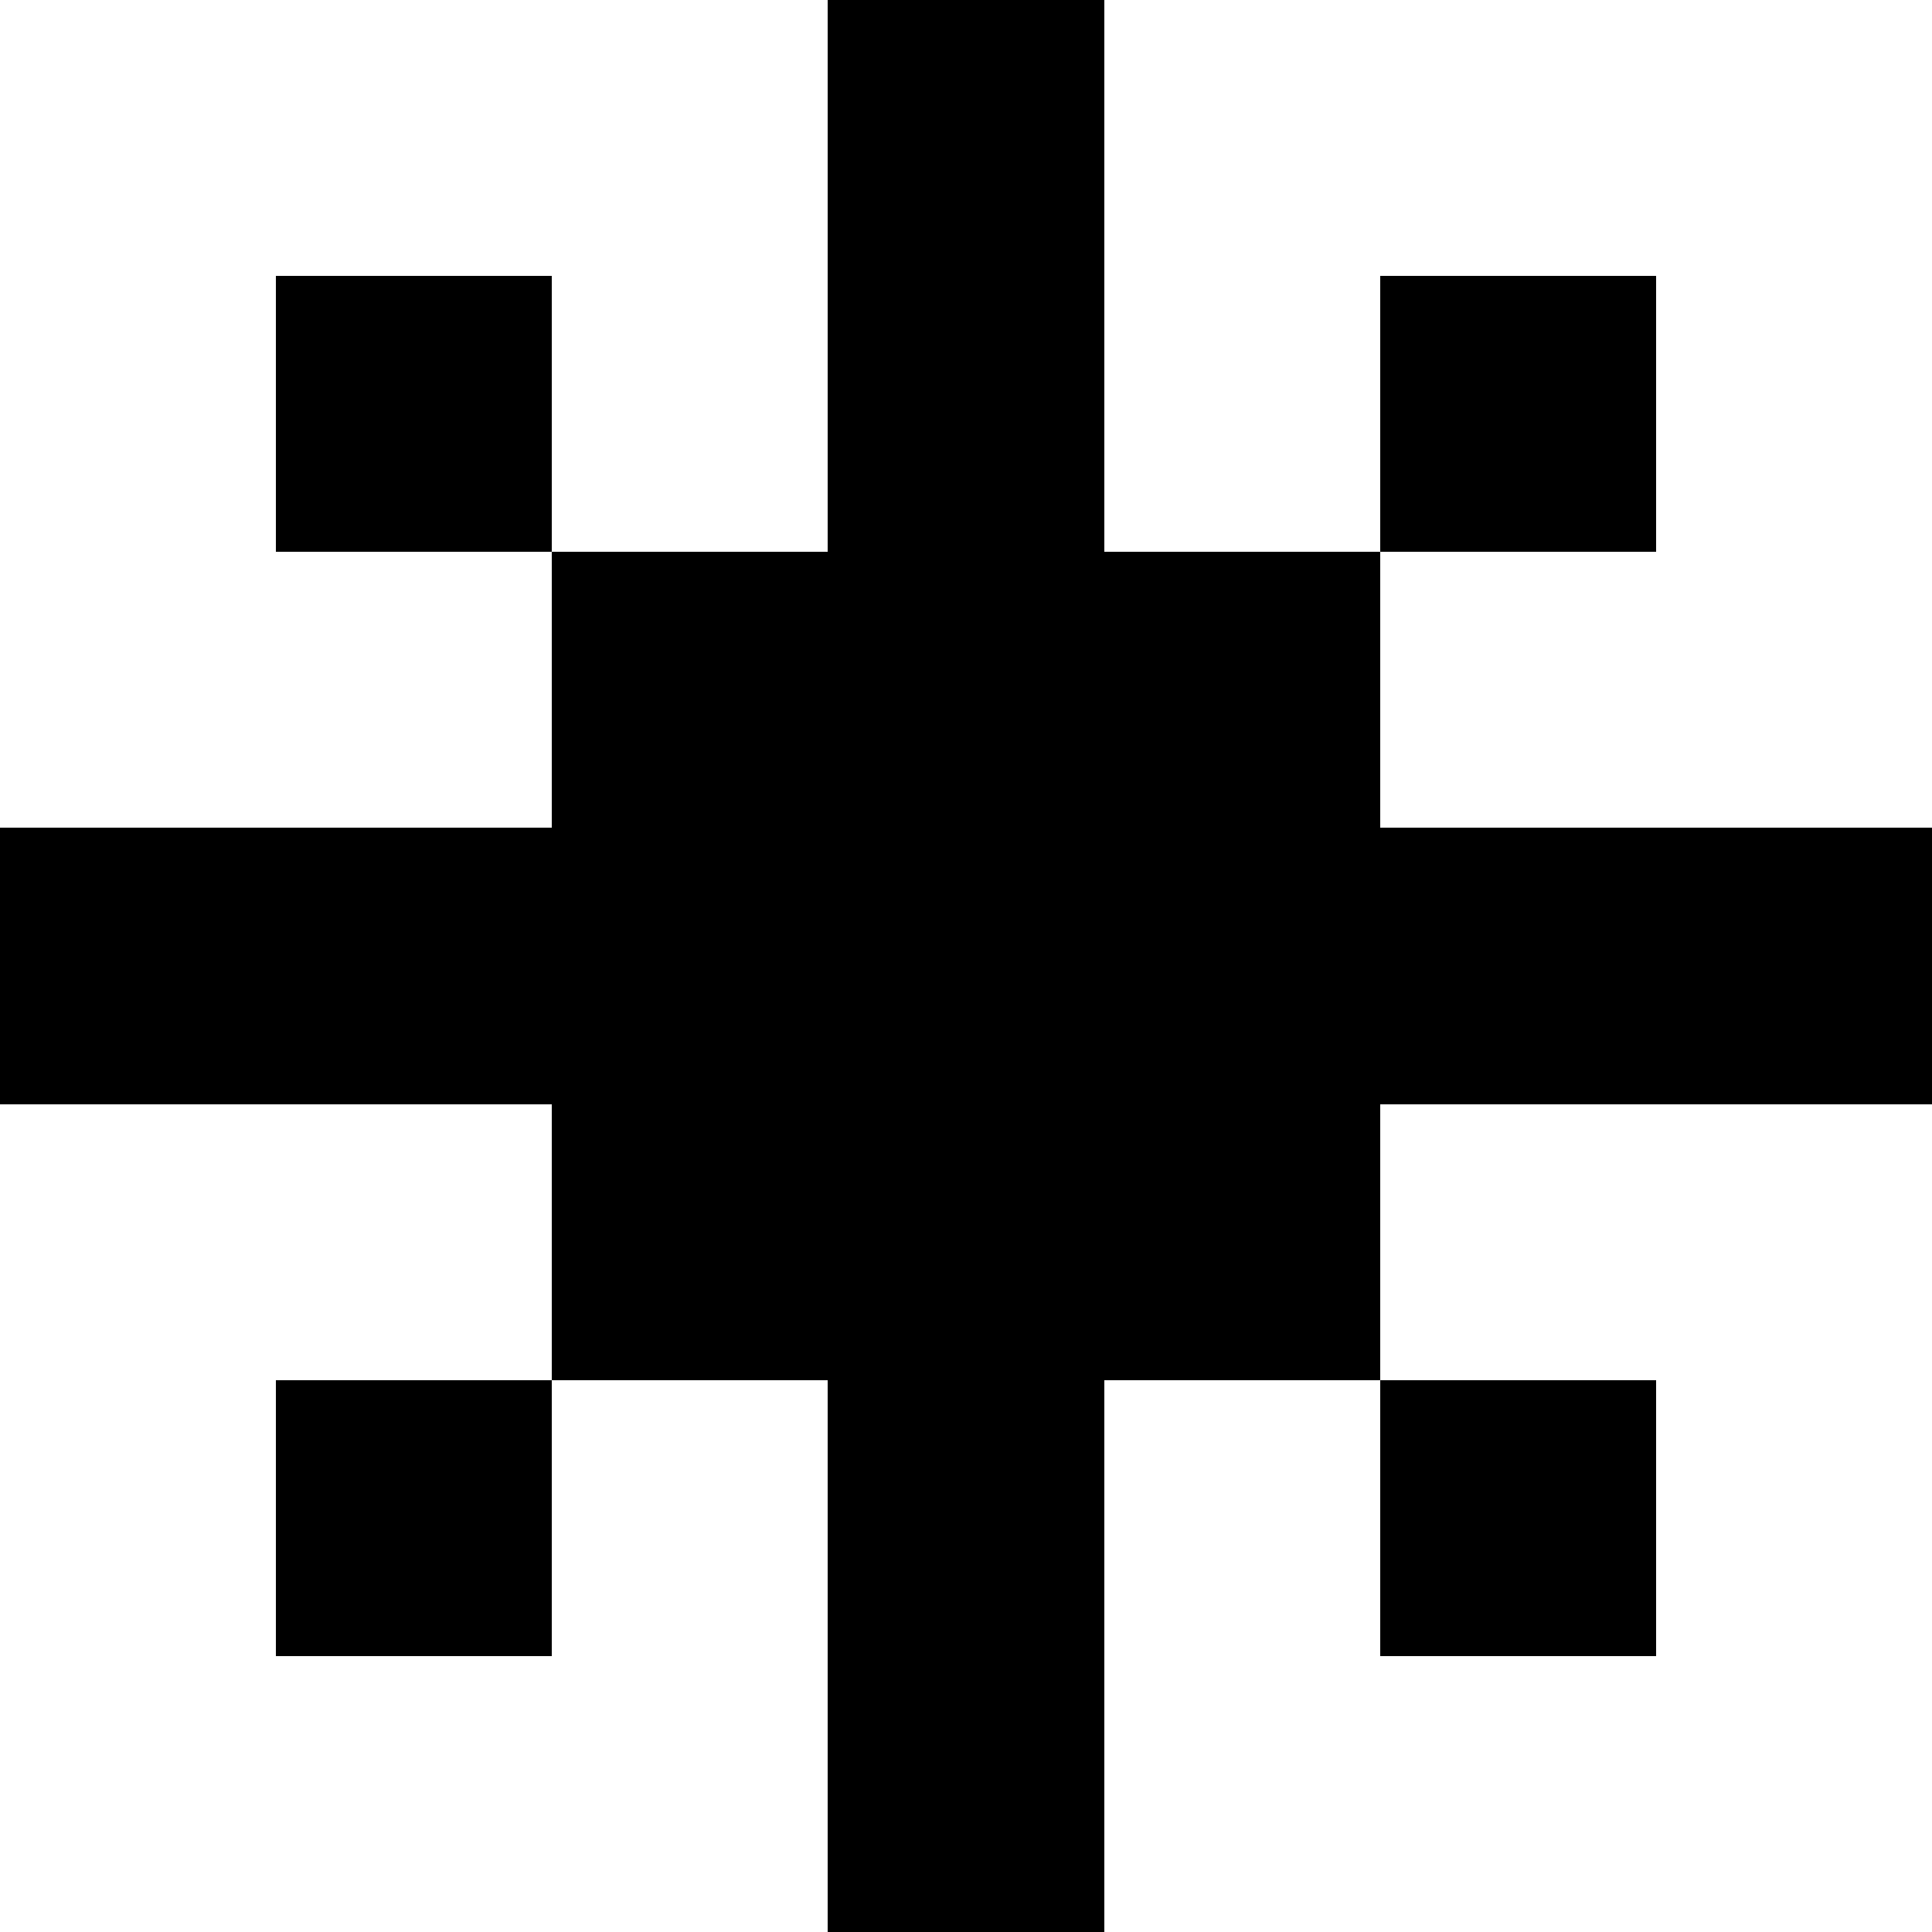
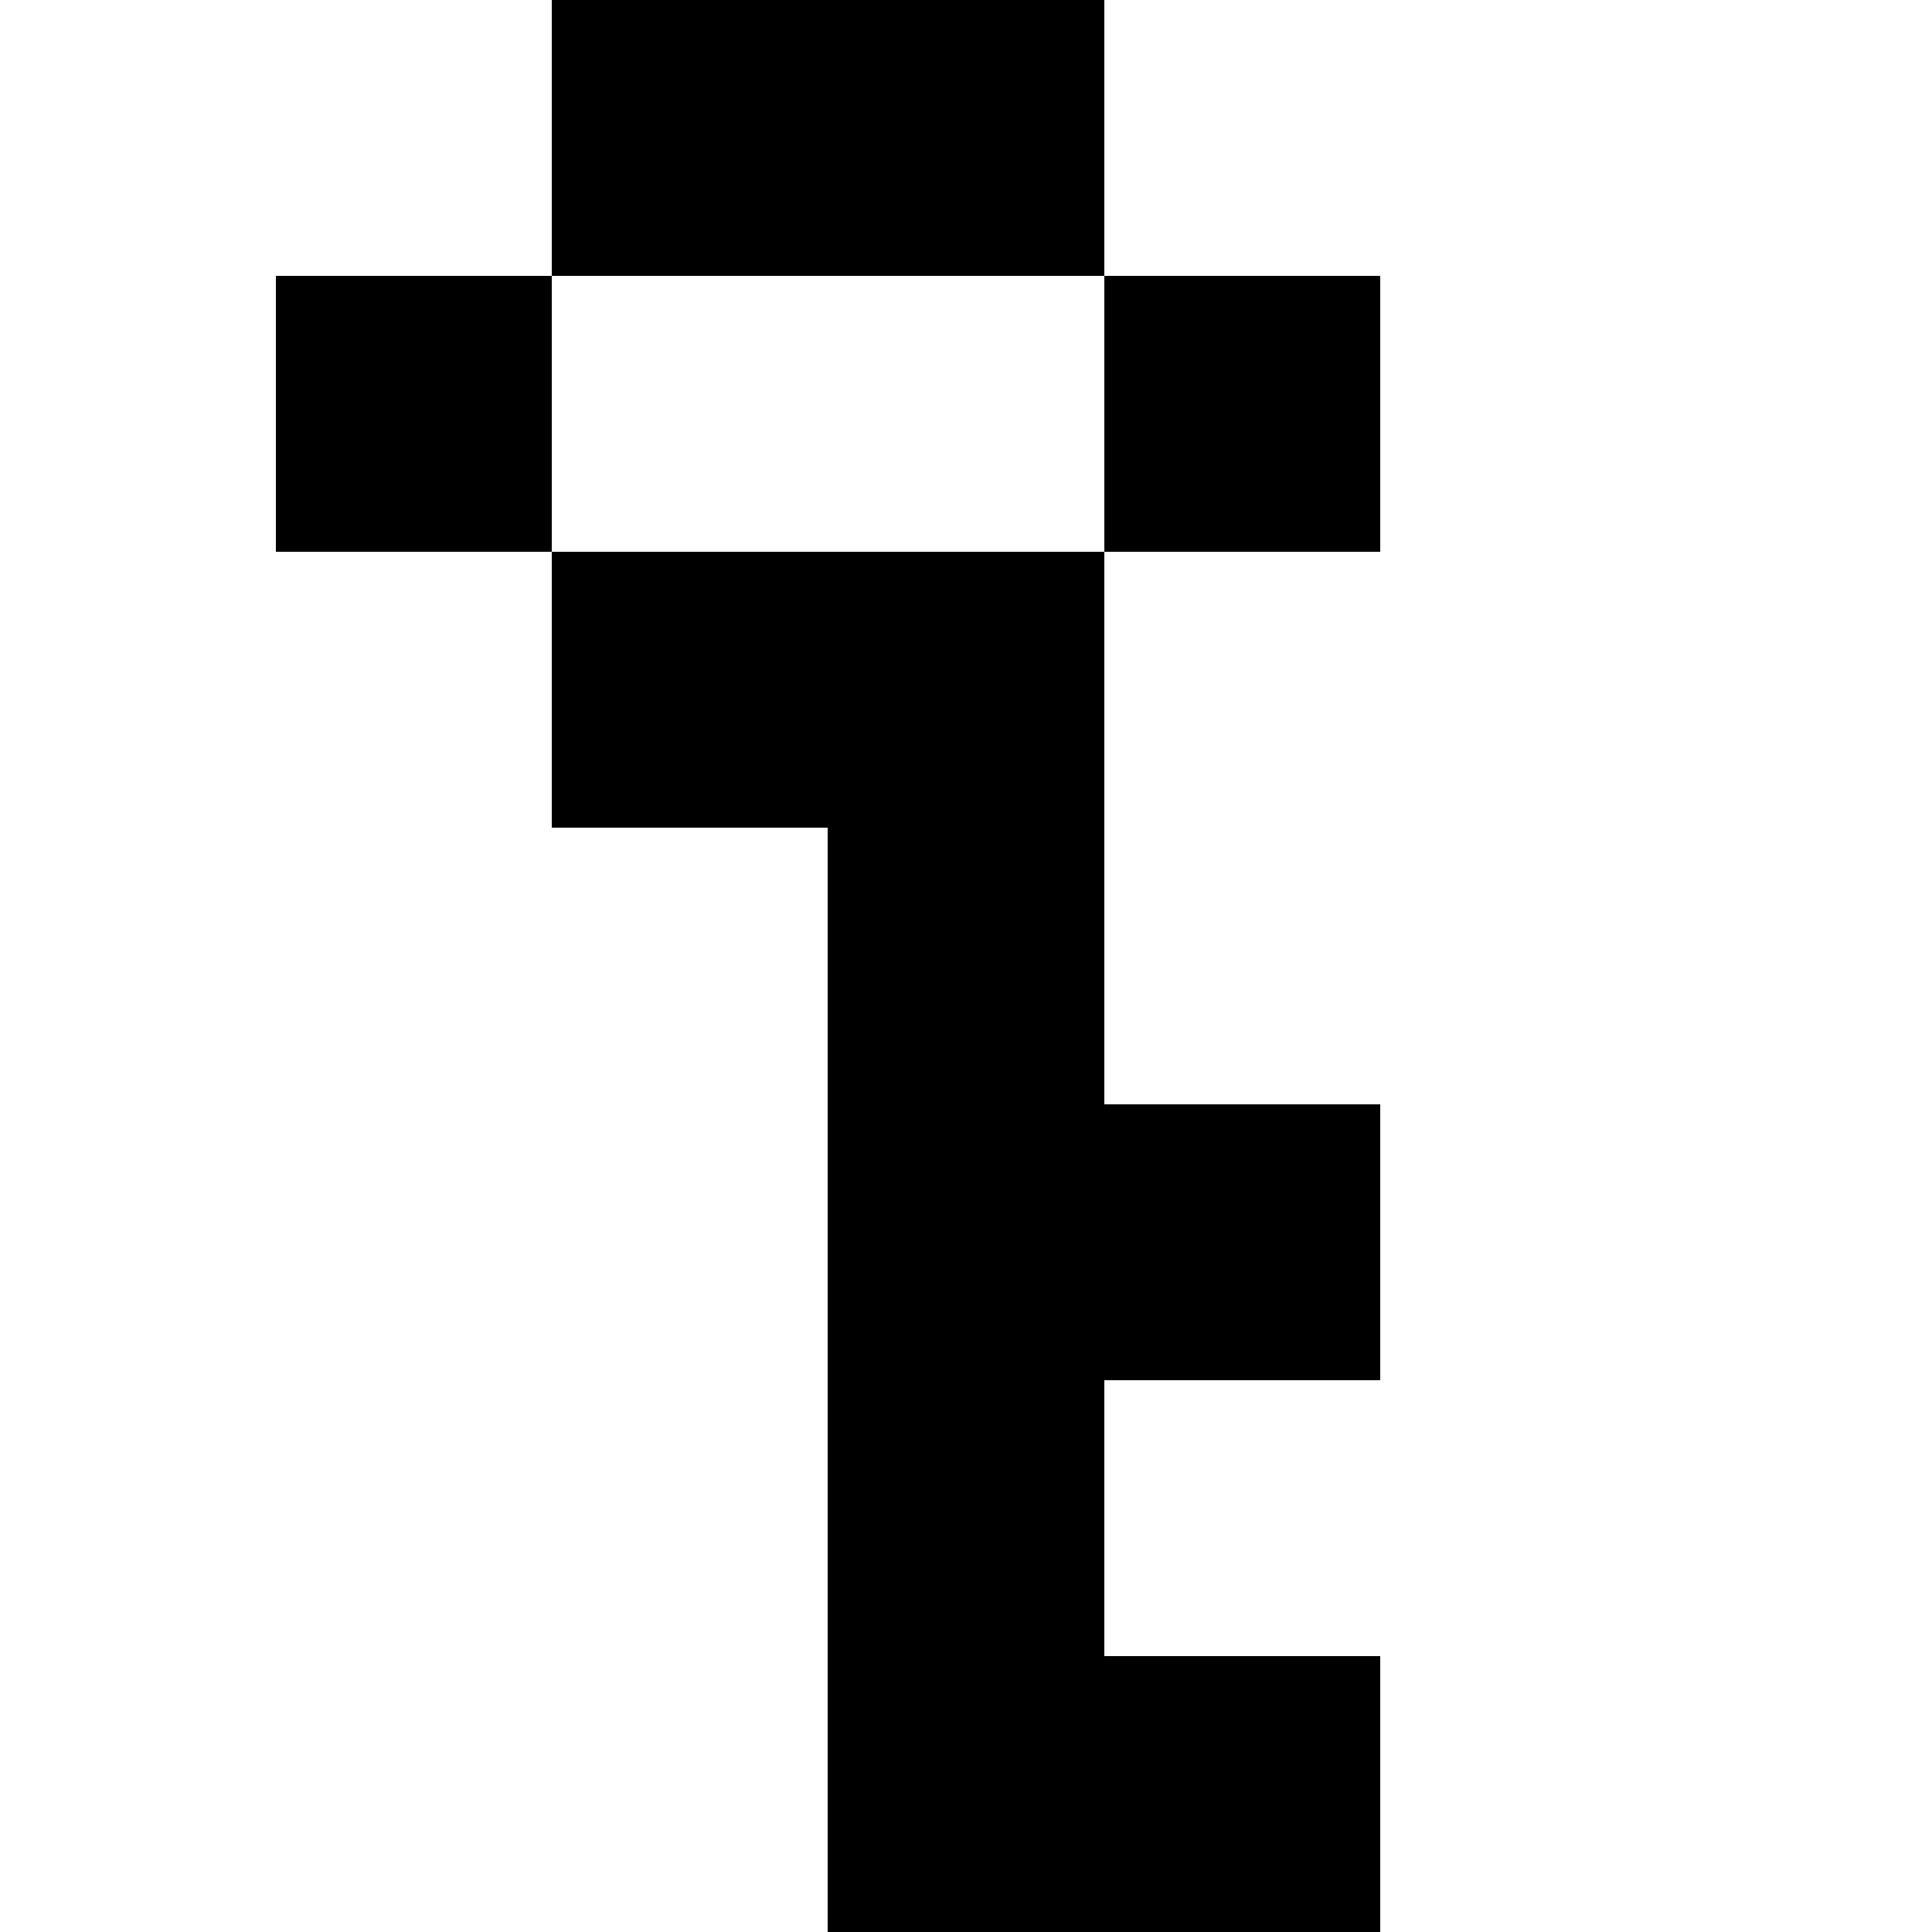
<svg xmlns="http://www.w3.org/2000/svg" viewBox="0 0 7 7" fill="#000" shape-rendering="crispEdges">
-   <path d="M3 0h1v1h-1zM1 1h1v1h-1zM3 1h1v1h-1zM5 1h1v1h-1zM2 2h1v1h-1zM3 2h1v1h-1zM4 2h1v1h-1zM0 3h1v1h-1zM1 3h1v1h-1zM2 3h1v1h-1zM3 3h1v1h-1zM4 3h1v1h-1zM5 3h1v1h-1zM6 3h1v1h-1zM2 4h1v1h-1zM3 4h1v1h-1zM4 4h1v1h-1zM1 5h1v1h-1zM3 5h1v1h-1zM5 5h1v1h-1zM3 6h1v1h-1z" />
+   <path d="M2 0h1v1h-1zM3 0h1v1h-1zM1 1h1v1h-1zM4 1h1v1h-1zM2 2h1v1h-1zM3 2h1v1h-1zM3 3h1v1h-1zM3 4h1v1h-1zM4 4h1v1h-1zM3 5h1v1h-1zM3 6h1v1h-1zM4 6h1v1h-1z" />
</svg>
